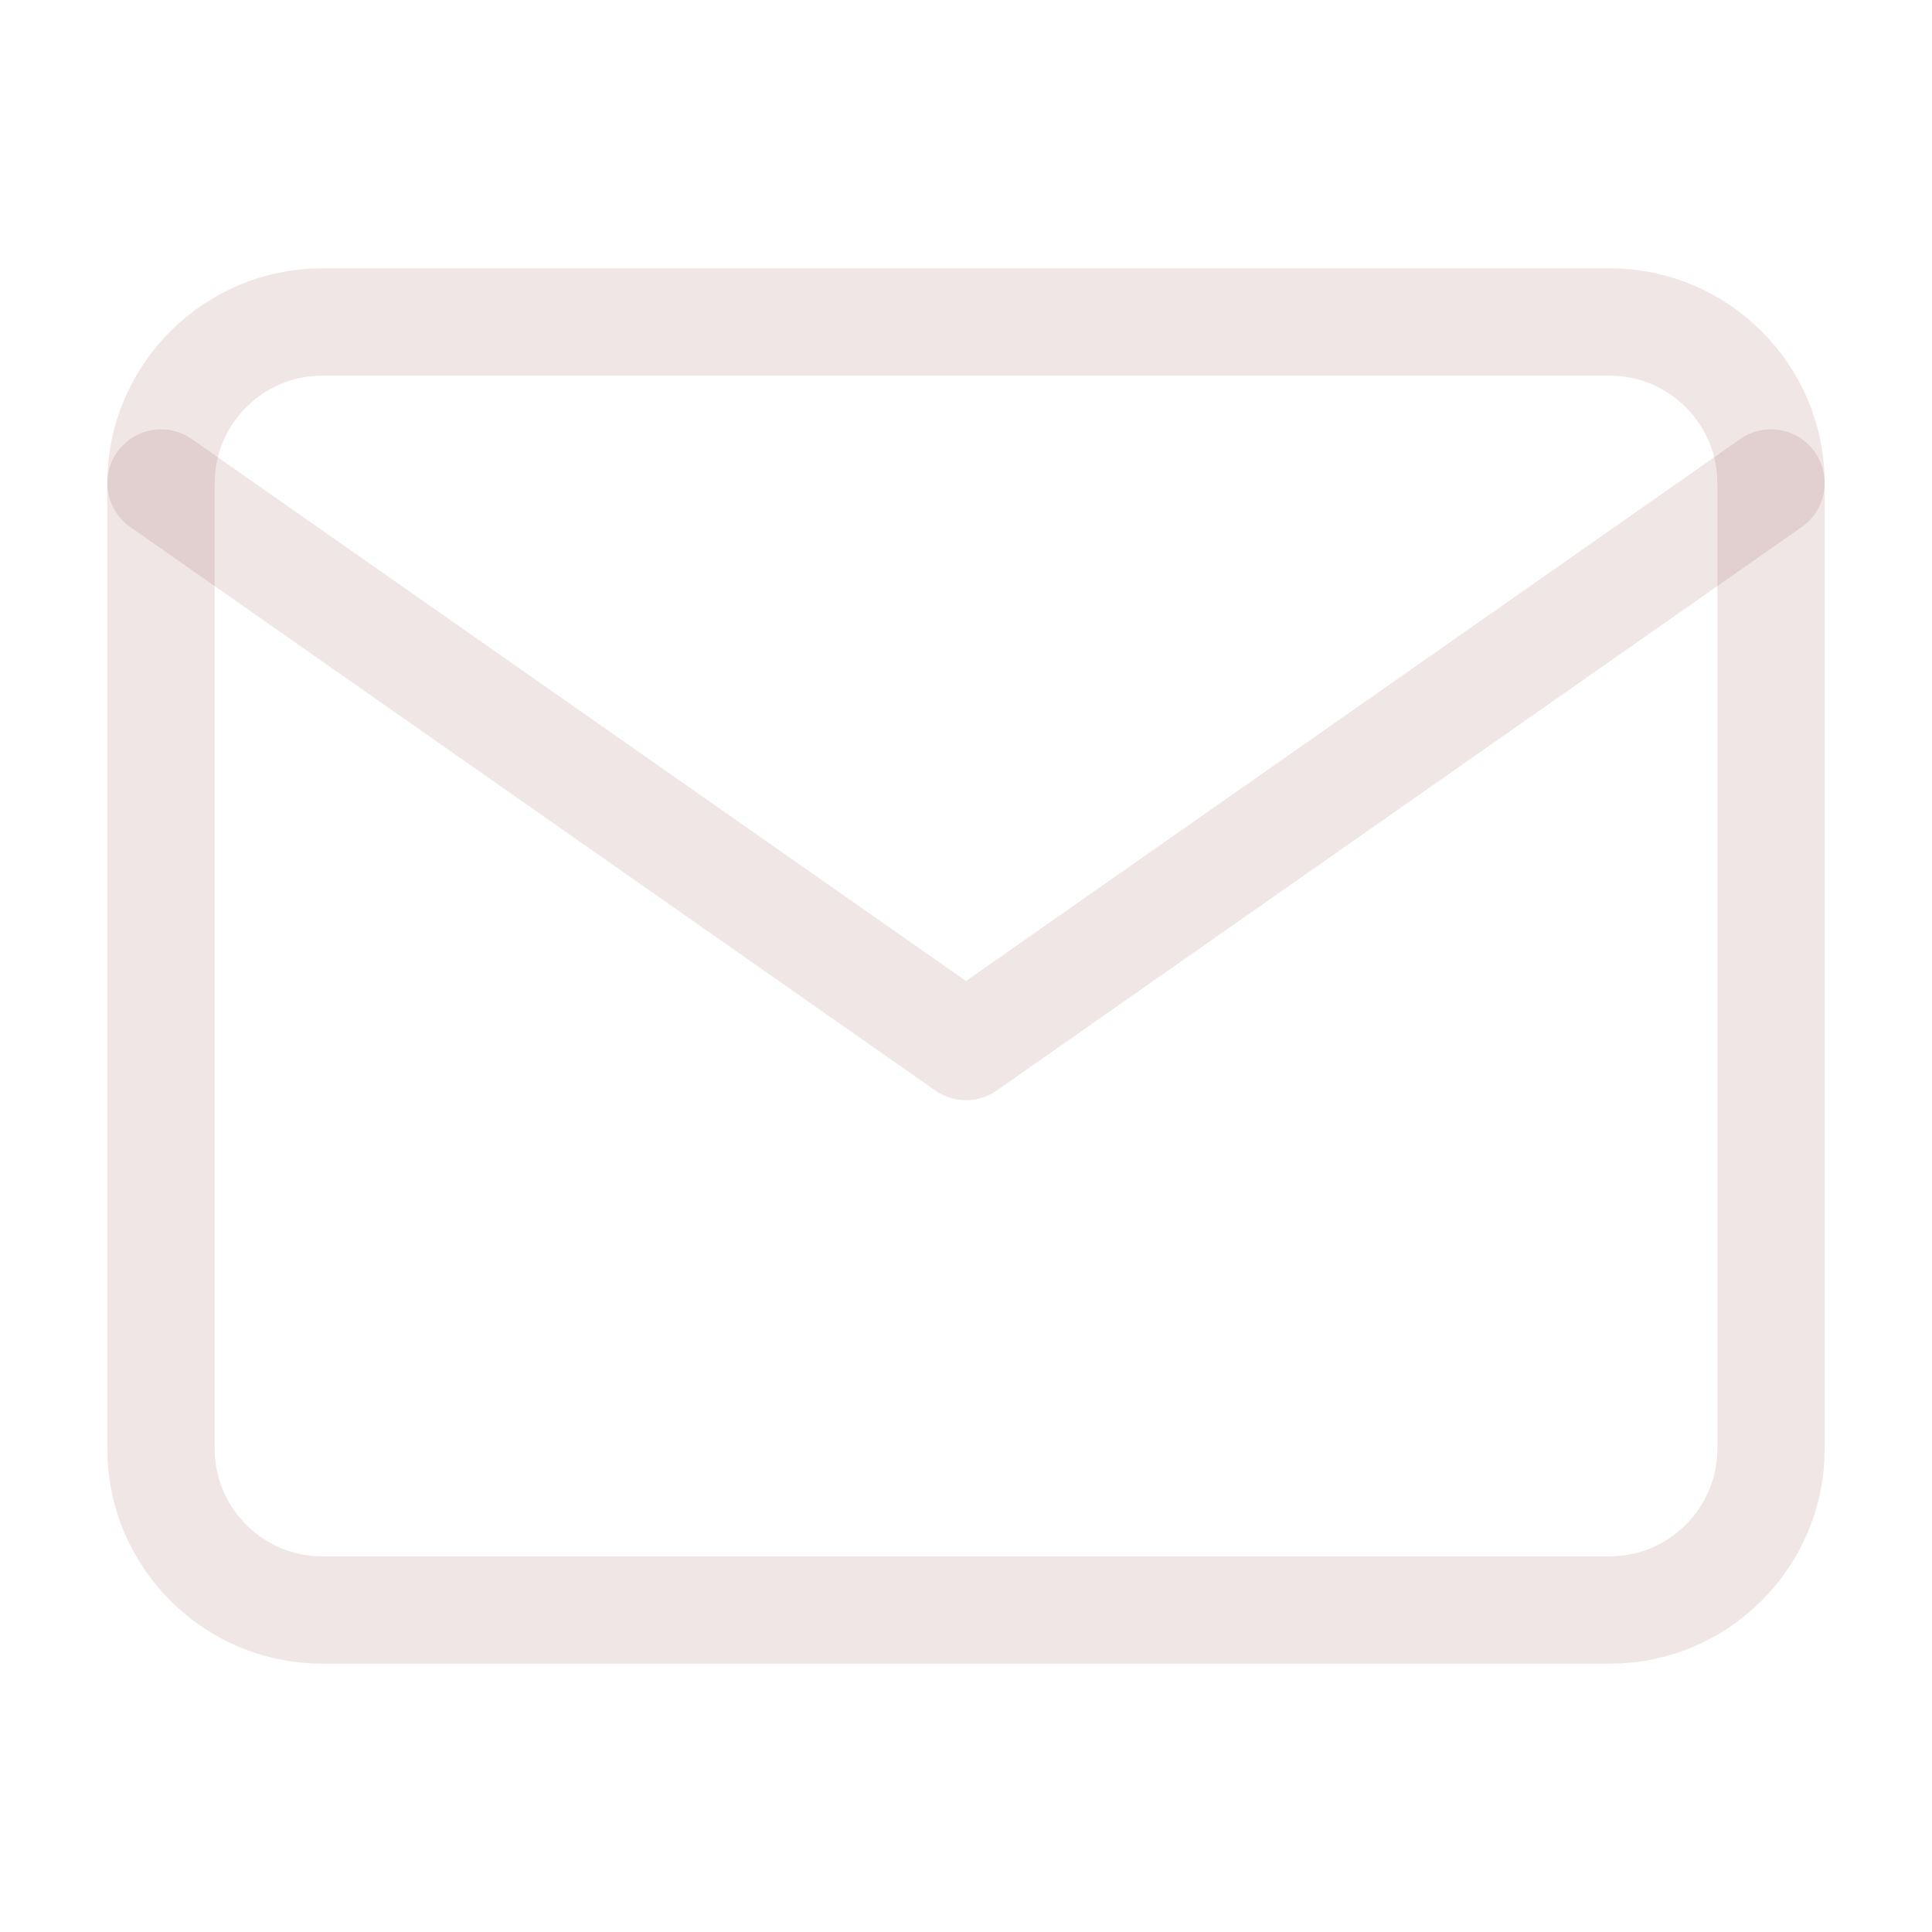
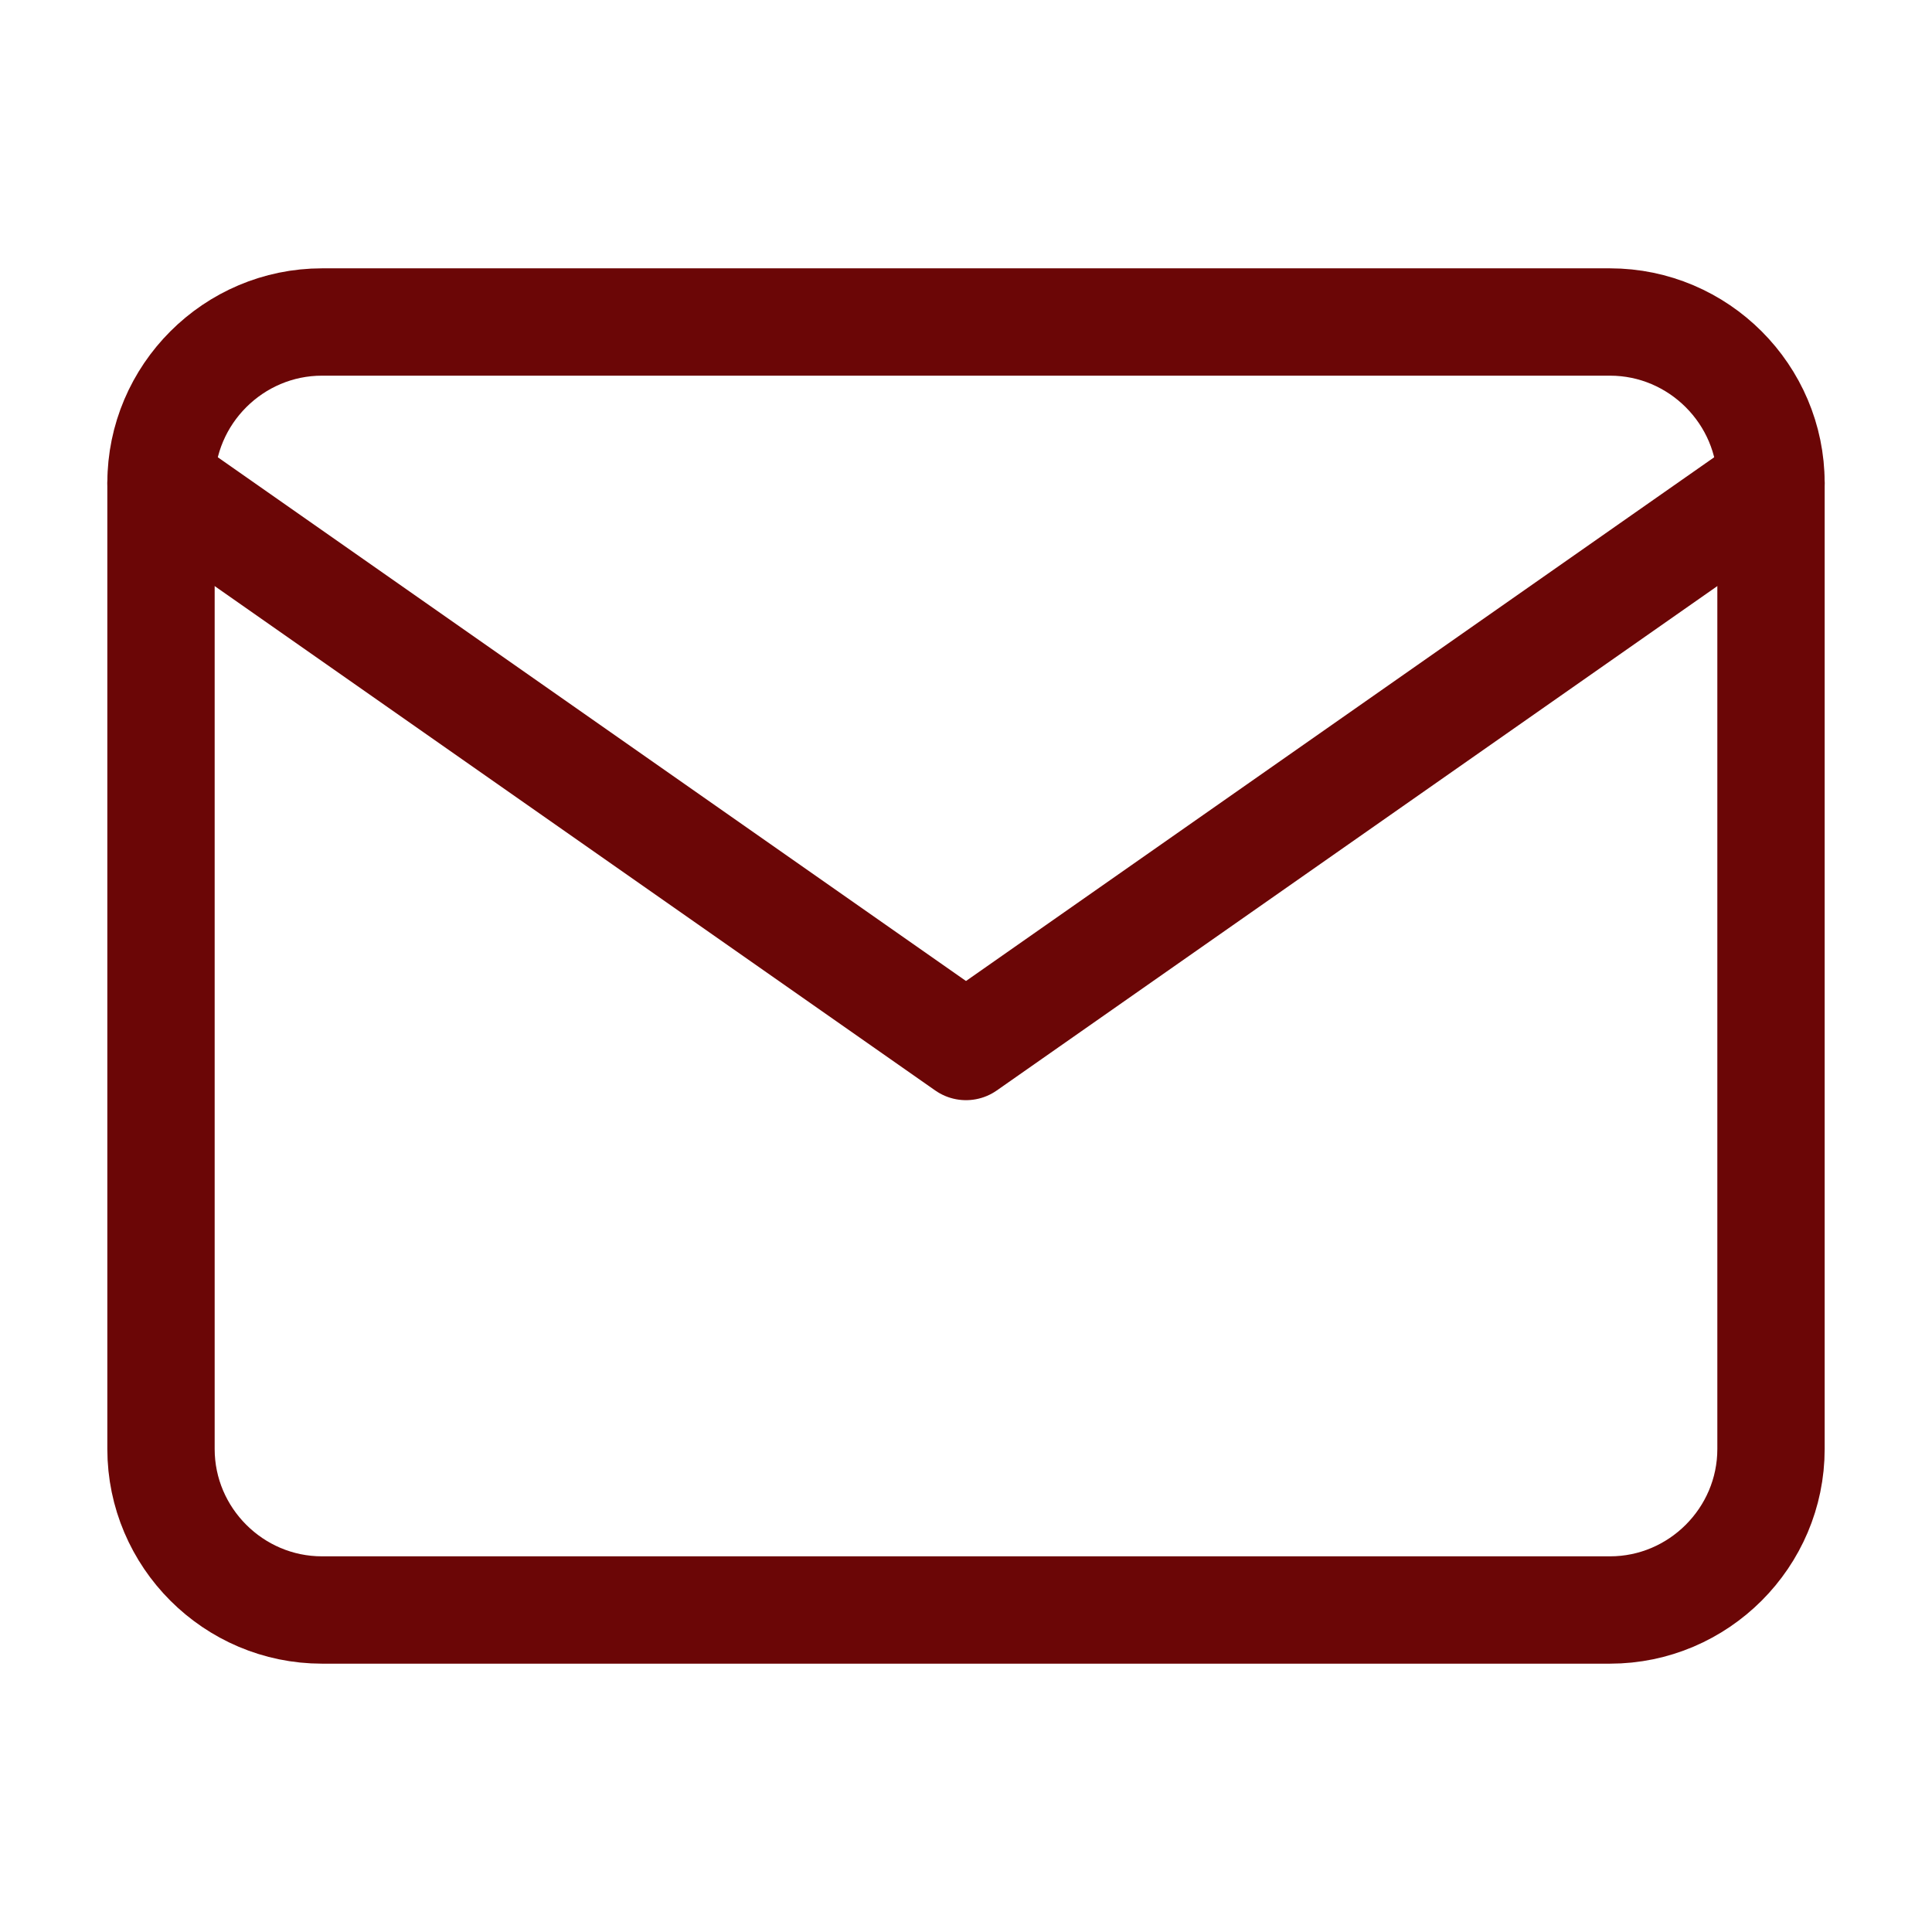
<svg xmlns="http://www.w3.org/2000/svg" width="180" height="180" viewBox="0 0 180 180" fill="none">
-   <path d="M30 30H150C158.25 30 165 36.75 165 45V135C165 143.25 158.25 150 150 150H30C21.75 150 15 143.25 15 135V45C15 36.75 21.75 30 30 30Z" stroke="#6B0606" stroke-opacity="0.1" stroke-width="10" stroke-linecap="round" stroke-linejoin="round" />
-   <path d="M165 45L90 97.5L15 45" stroke="#6B0606" stroke-opacity="0.1" stroke-width="10" stroke-linecap="round" stroke-linejoin="round" />
+   <path d="M30 30H150C158.25 30 165 36.75 165 45V135C165 143.25 158.25 150 150 150H30C21.75 150 15 143.25 15 135V45C15 36.75 21.75 30 30 30Z" stroke="#6B0606" stroke-opacity="1" stroke-width="10" stroke-linecap="round" stroke-linejoin="round" />
+   <path d="M165 45L90 97.5L15 45" stroke="#6B0606" stroke-opacity="1" stroke-width="10" stroke-linecap="round" stroke-linejoin="round" />
</svg>
